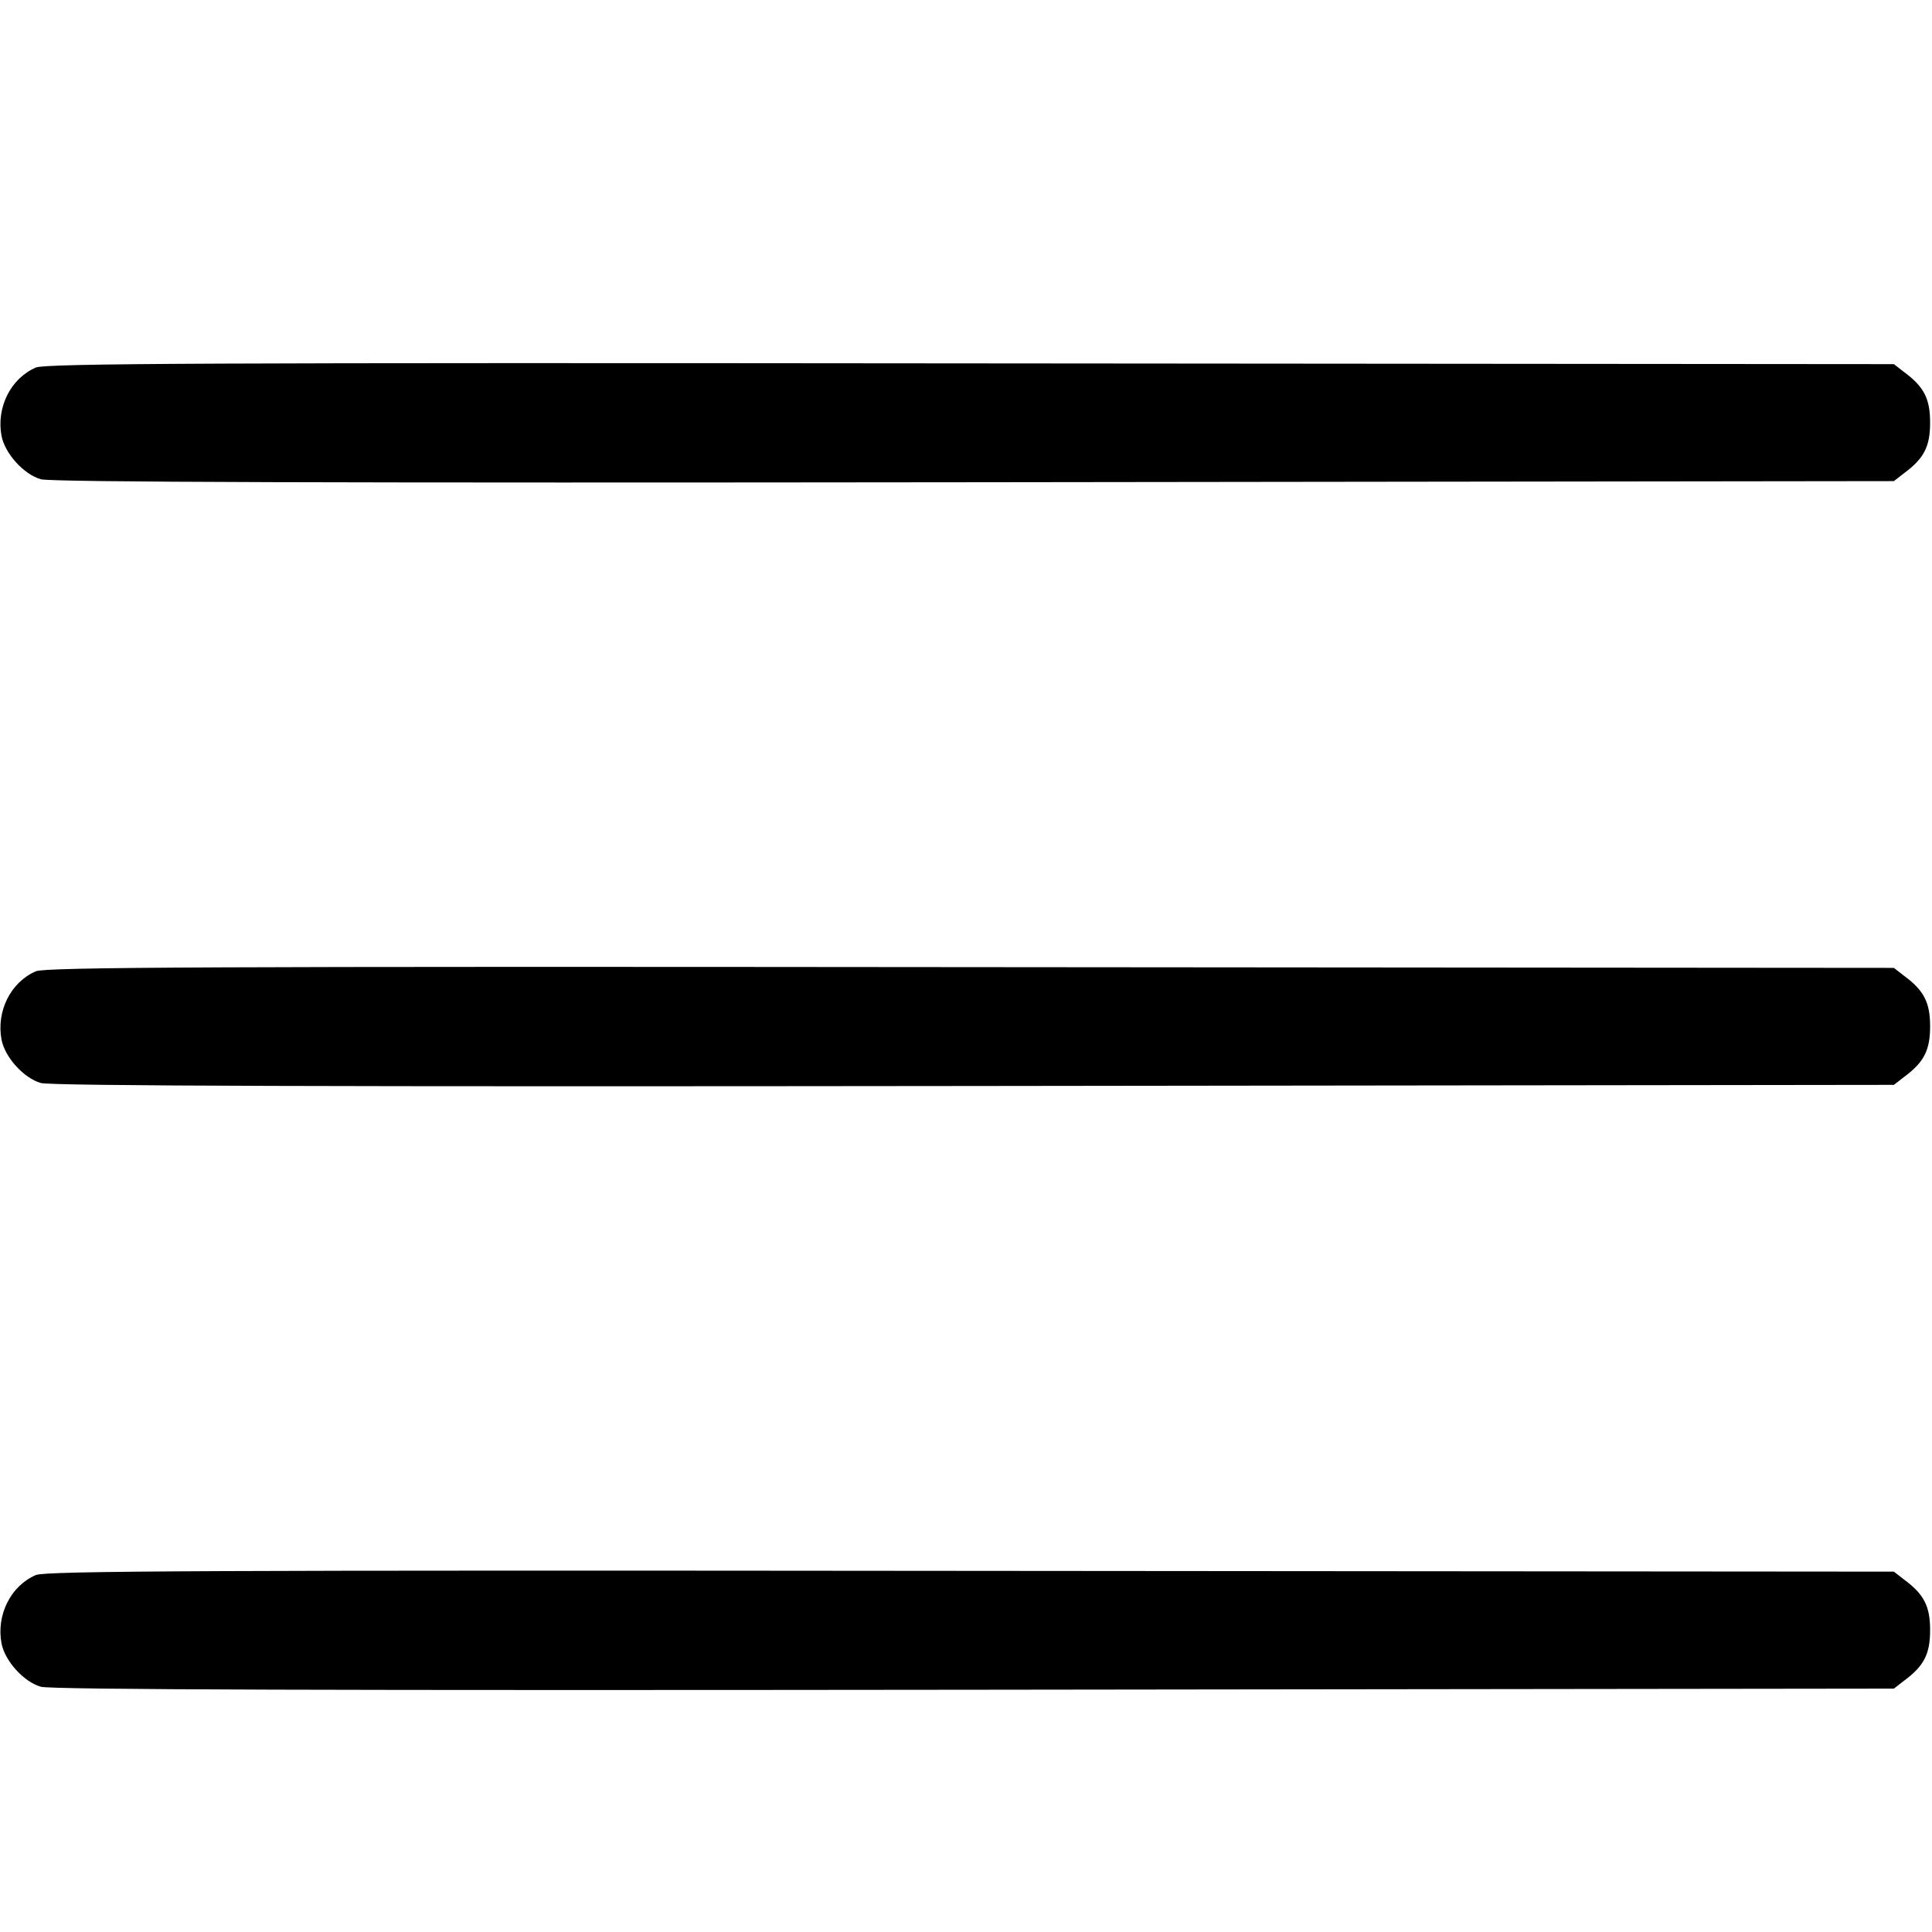
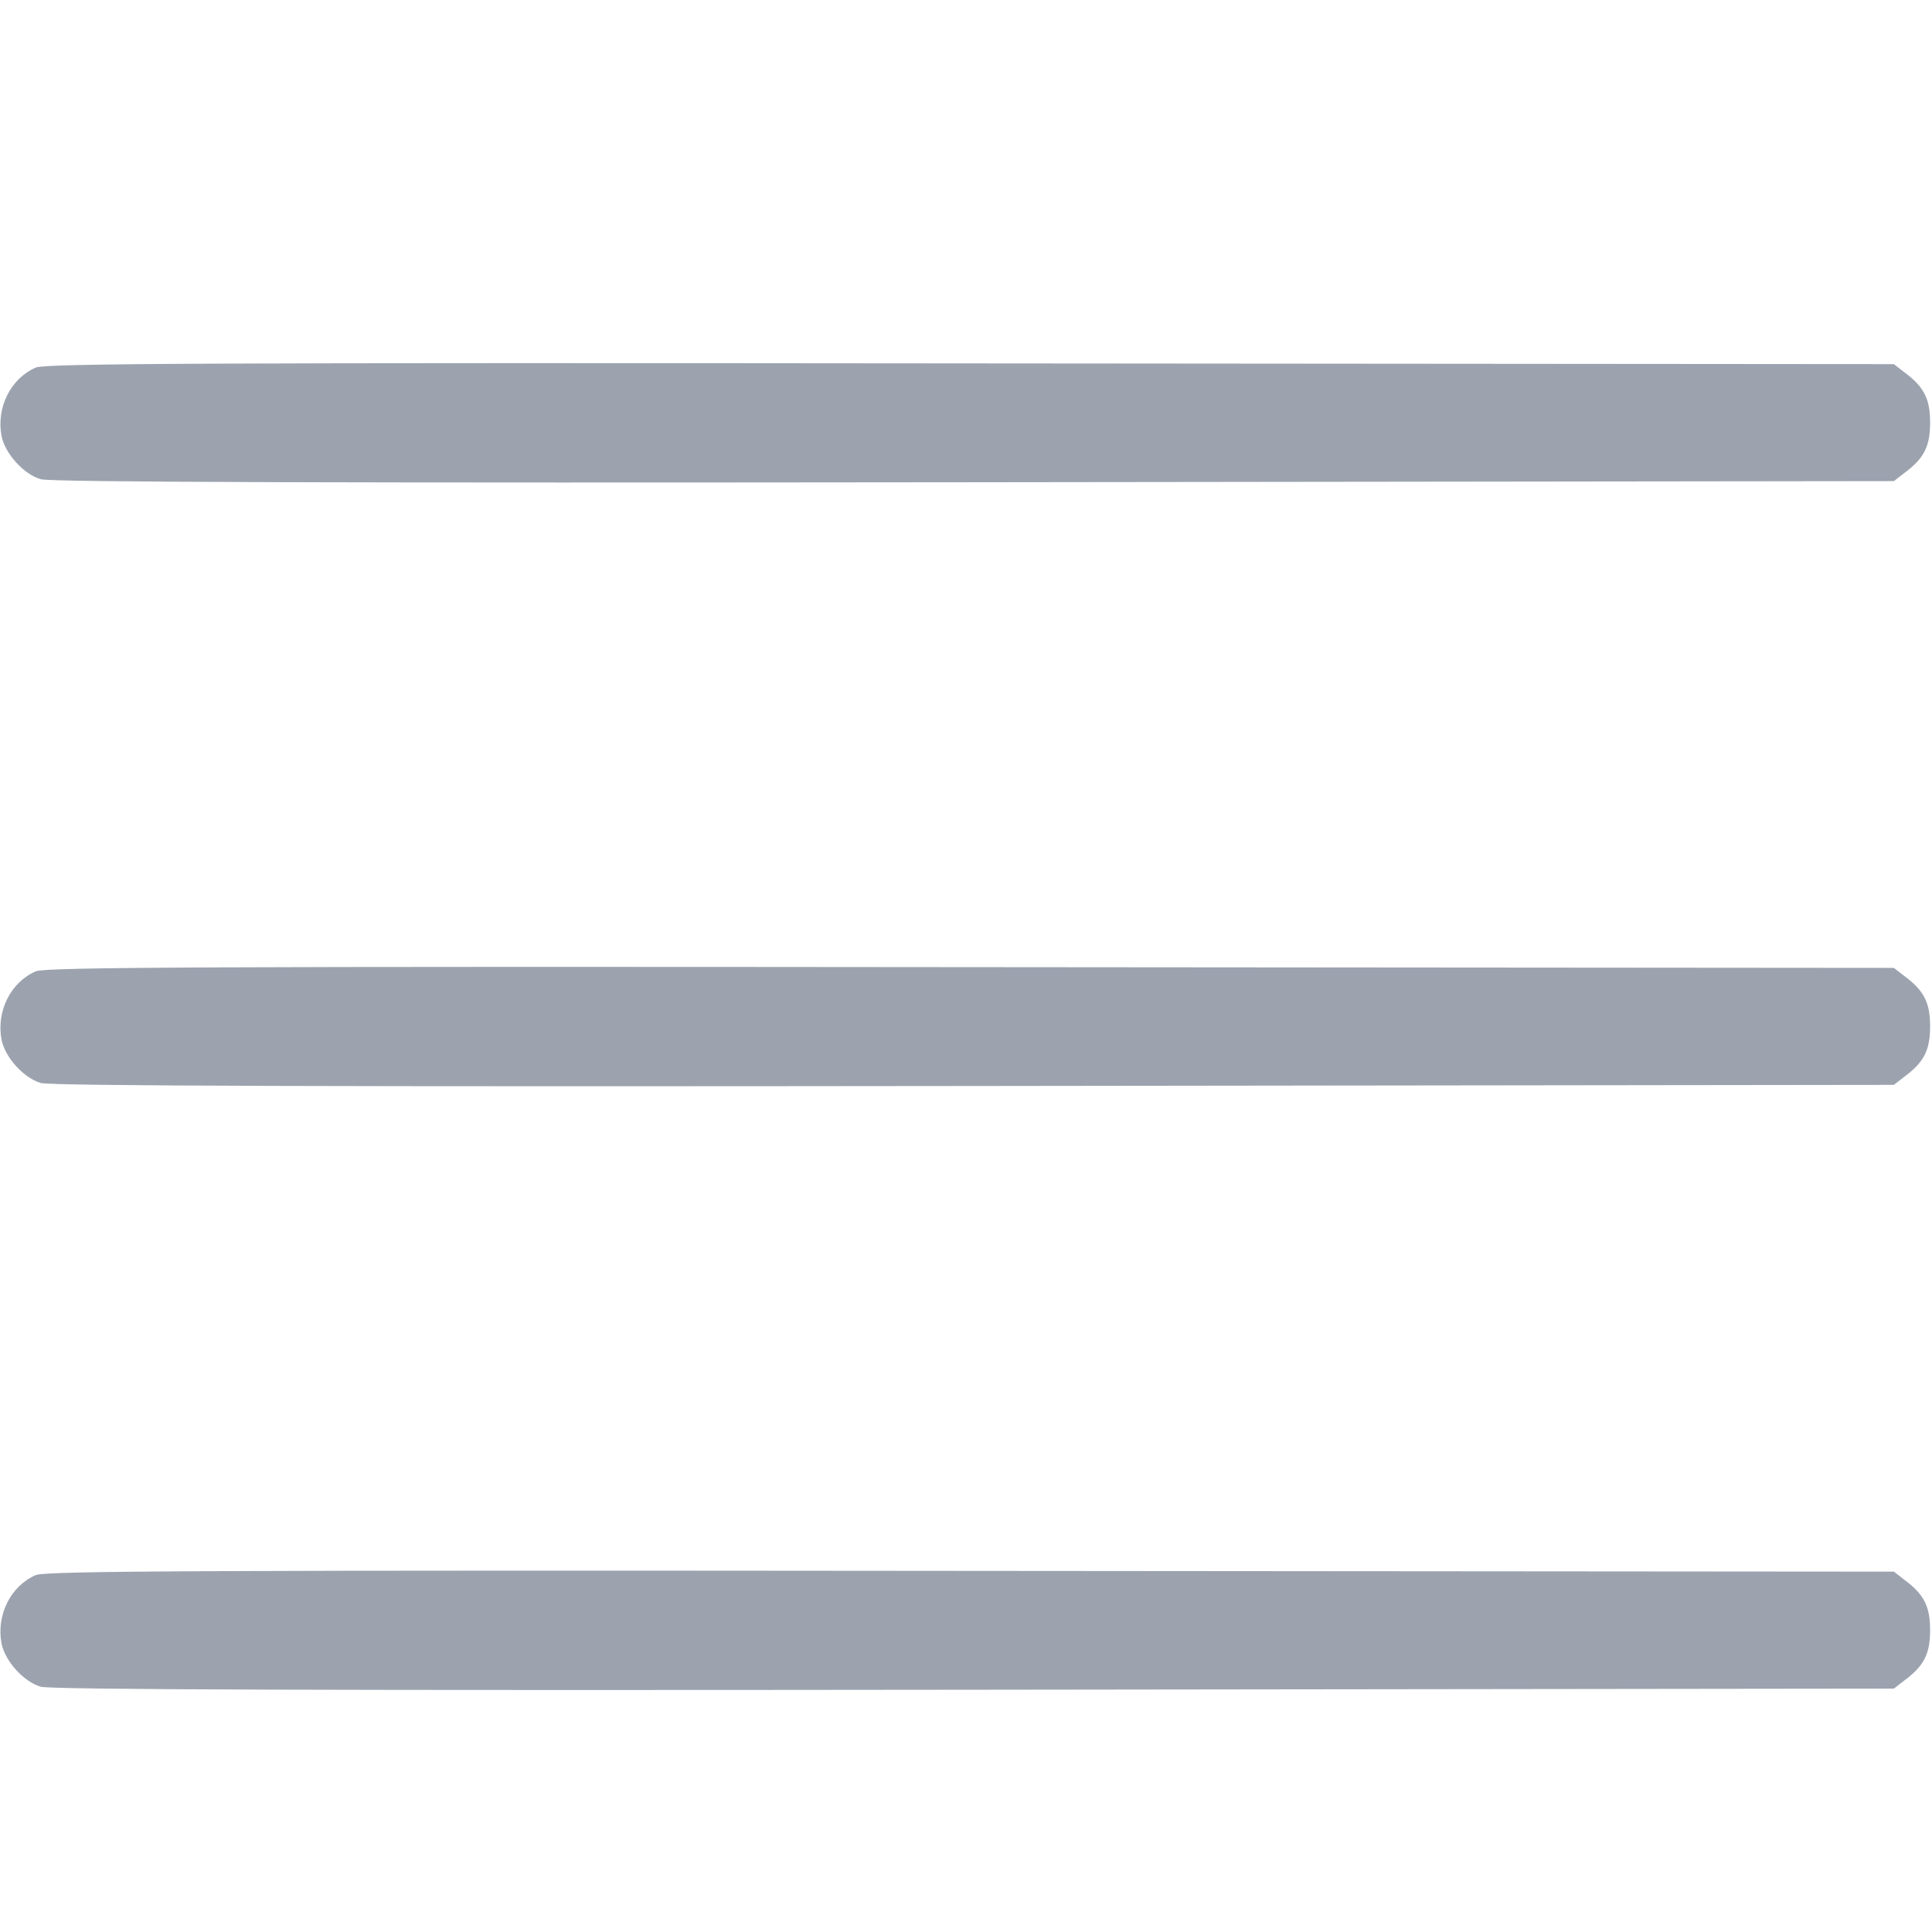
<svg xmlns="http://www.w3.org/2000/svg" version="1.0" width="512pt" height="512pt" viewBox="0 0 512 512" preserveAspectRatio="xMidYMid meet">
-   <g transform="translate(0,512) scale(0.1,-0.1)" fill="#000000" stroke="none">
+   <g transform="translate(0,512) scale(0.1,-0.1)" fill="#9ca3af" stroke="none">
    <path d="M95 4146 c-67 -29 -105 -106 -91 -181 9 -47 59 -102 104 -115 26 -8 785 -10 2474 -8 l2437 3 27 21 c53 39 69 71 69 134 0 63 -16 95 -69 134 l-27 21 -2447 2 c-2019 2 -2452 0 -2477 -11z" />
    <path d="M95 2546 c-67 -29 -105 -106 -91 -181 9 -47 59 -102 104 -115 26 -8 785 -10 2474 -8 l2437 3 27 21 c53 39 69 71 69 134 0 63 -16 95 -69 134 l-27 21 -2447 2 c-2019 2 -2452 0 -2477 -11z" />
    <path d="M95 946 c-67 -29 -105 -106 -91 -181 9 -47 59 -102 104 -115 26 -8 785 -10 2474 -8 l2437 3 27 21 c53 39 69 71 69 134 0 63 -16 95 -69 134 l-27 21 -2447 2 c-2019 2 -2452 0 -2477 -11z" />
  </g>
</svg>
